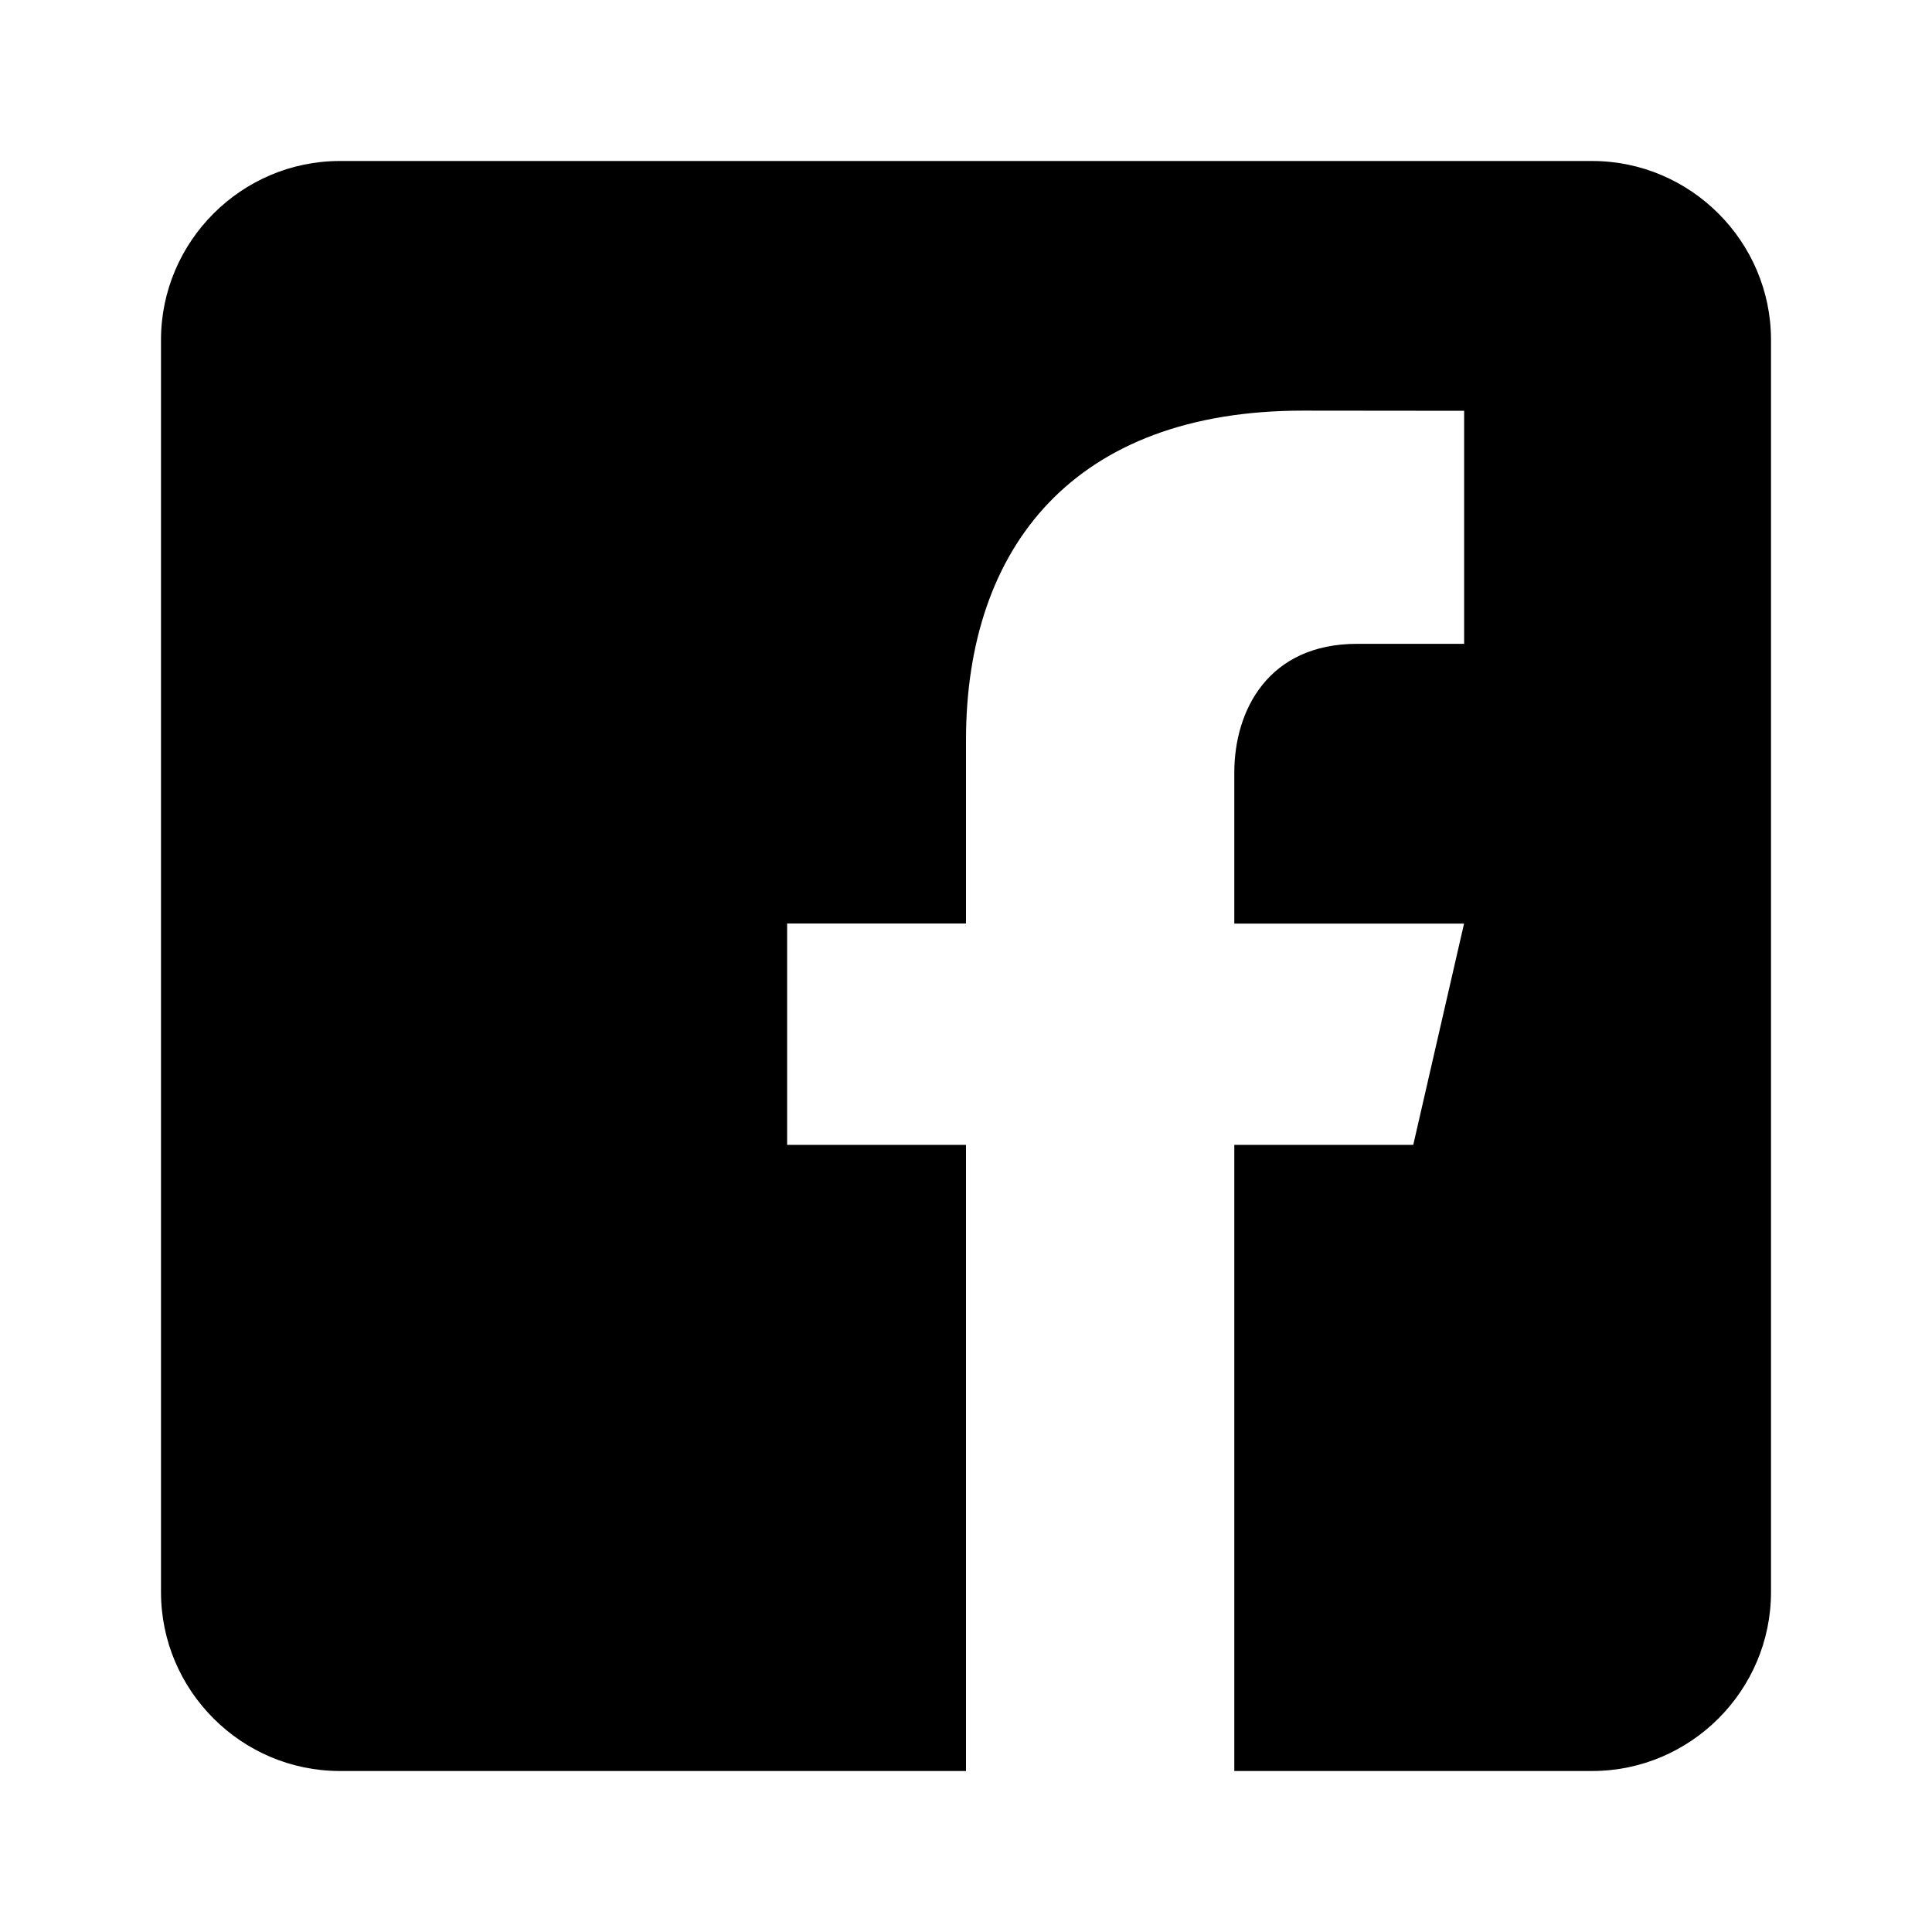
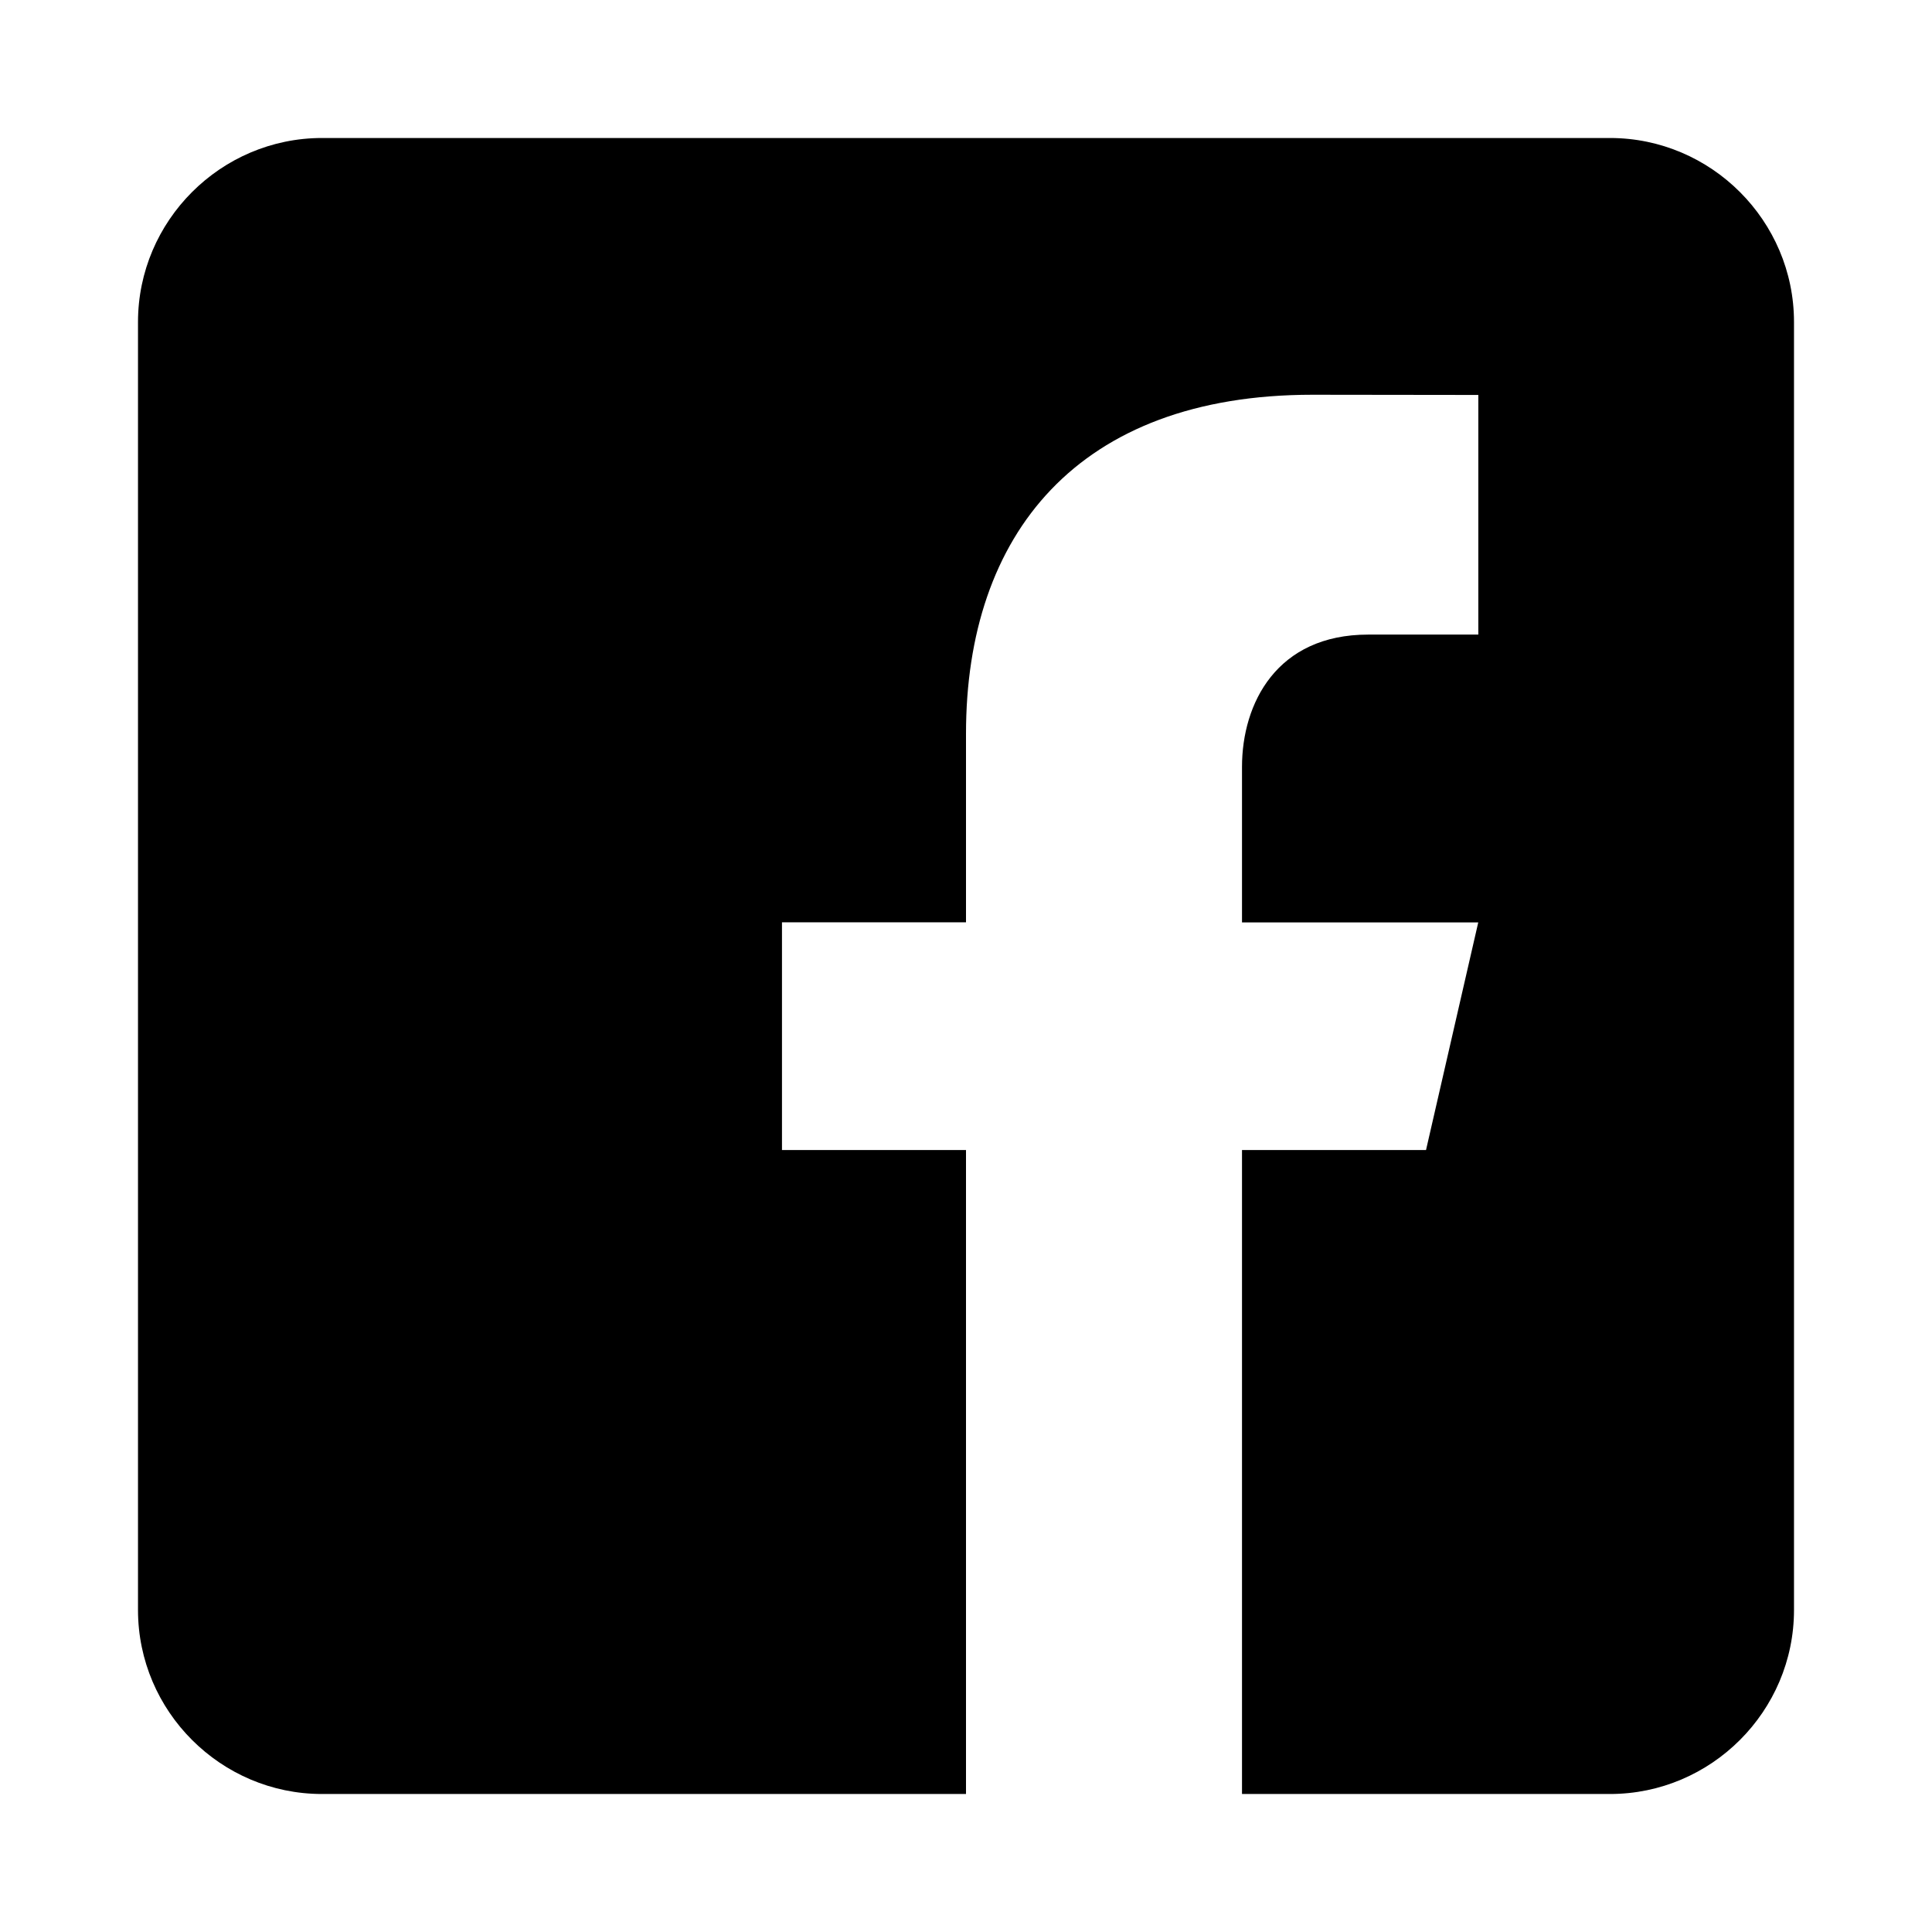
- <svg xmlns="http://www.w3.org/2000/svg" width="24px" height="24px" viewBox="0 0 24 24" version="1.1">
+ <svg xmlns="http://www.w3.org/2000/svg" width="28px" height="28px" viewBox="0 0 28 28" version="1.1">
  <defs />
  <g id="Web" stroke="none" stroke-width="1" fill="none" fill-rule="evenodd">
    <g id="external-facebookBoxed" fill-rule="nonzero" fill="#000000">
-       <path d="M19.778,2 L4.222,2 C3,2 2,3 2,4.222 L2,19.778 C2,21.001 3,22 4.222,22 L12,22 L12,14.222 L9.778,14.222 L9.778,11.472 L12,11.472 L12,9.194 C12,6.79 13.347,5.101 16.184,5.101 L18.188,5.103 L18.188,7.998 L16.858,7.998 C15.753,7.998 15.333,8.827 15.333,9.596 L15.333,11.473 L18.187,11.473 L17.556,14.222 L15.333,14.222 L15.333,22 L19.778,22 C21,22 22,21.001 22,19.778 L22,4.222 C22,3 21,2 19.778,2 Z" id="Shape" />
+       <path d="M23.333,2 L4.667,2 C3.2,2 2,3.2 2,4.667 L2,23.333 C2,24.801 3.2,26 4.667,26 L14,26 L14,16.667 L11.333,16.667 L11.333,13.367 L14,13.367 L14,10.633 C14,7.748 15.616,5.721 19.021,5.721 L21.425,5.724 L21.425,9.197 L19.829,9.197 C18.504,9.197 18,10.192 18,11.115 L18,13.368 L21.424,13.368 L20.667,16.667 L18,16.667 L18,26 L23.333,26 C24.8,26 26,24.801 26,23.333 L26,4.667 C26,3.2 24.8,2 23.333,2 Z" id="Shape" />
    </g>
  </g>
</svg>
